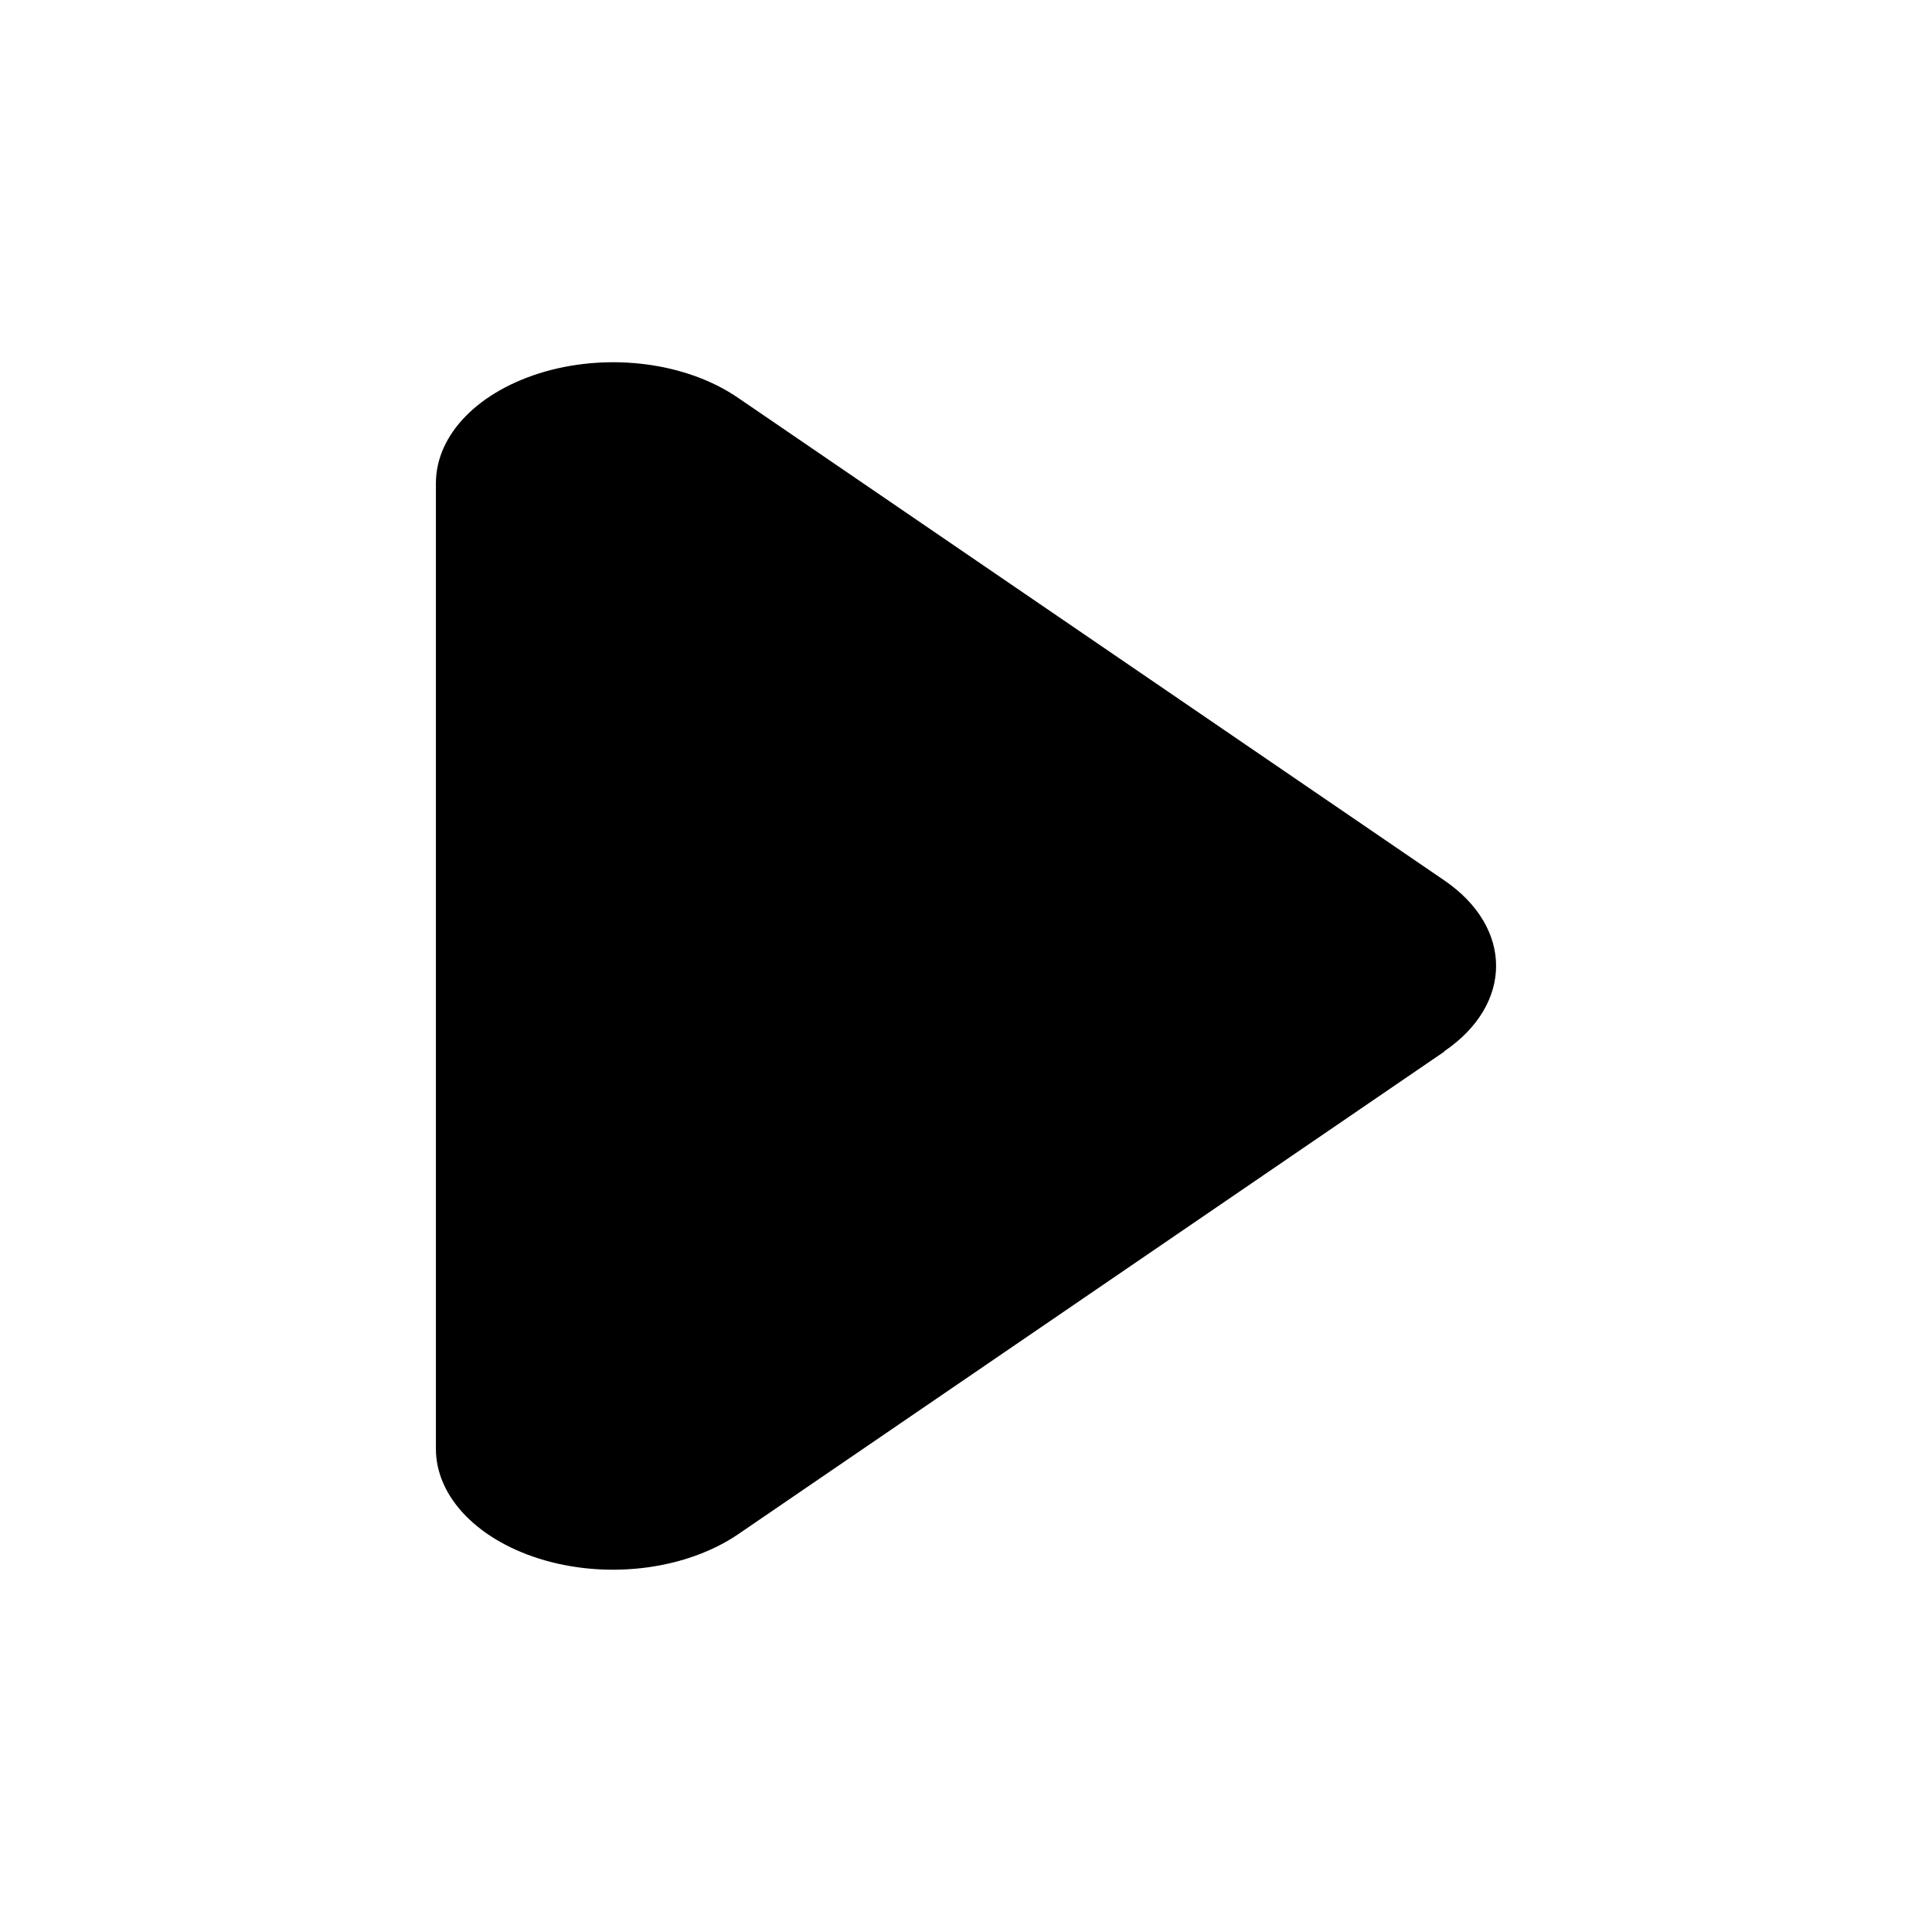
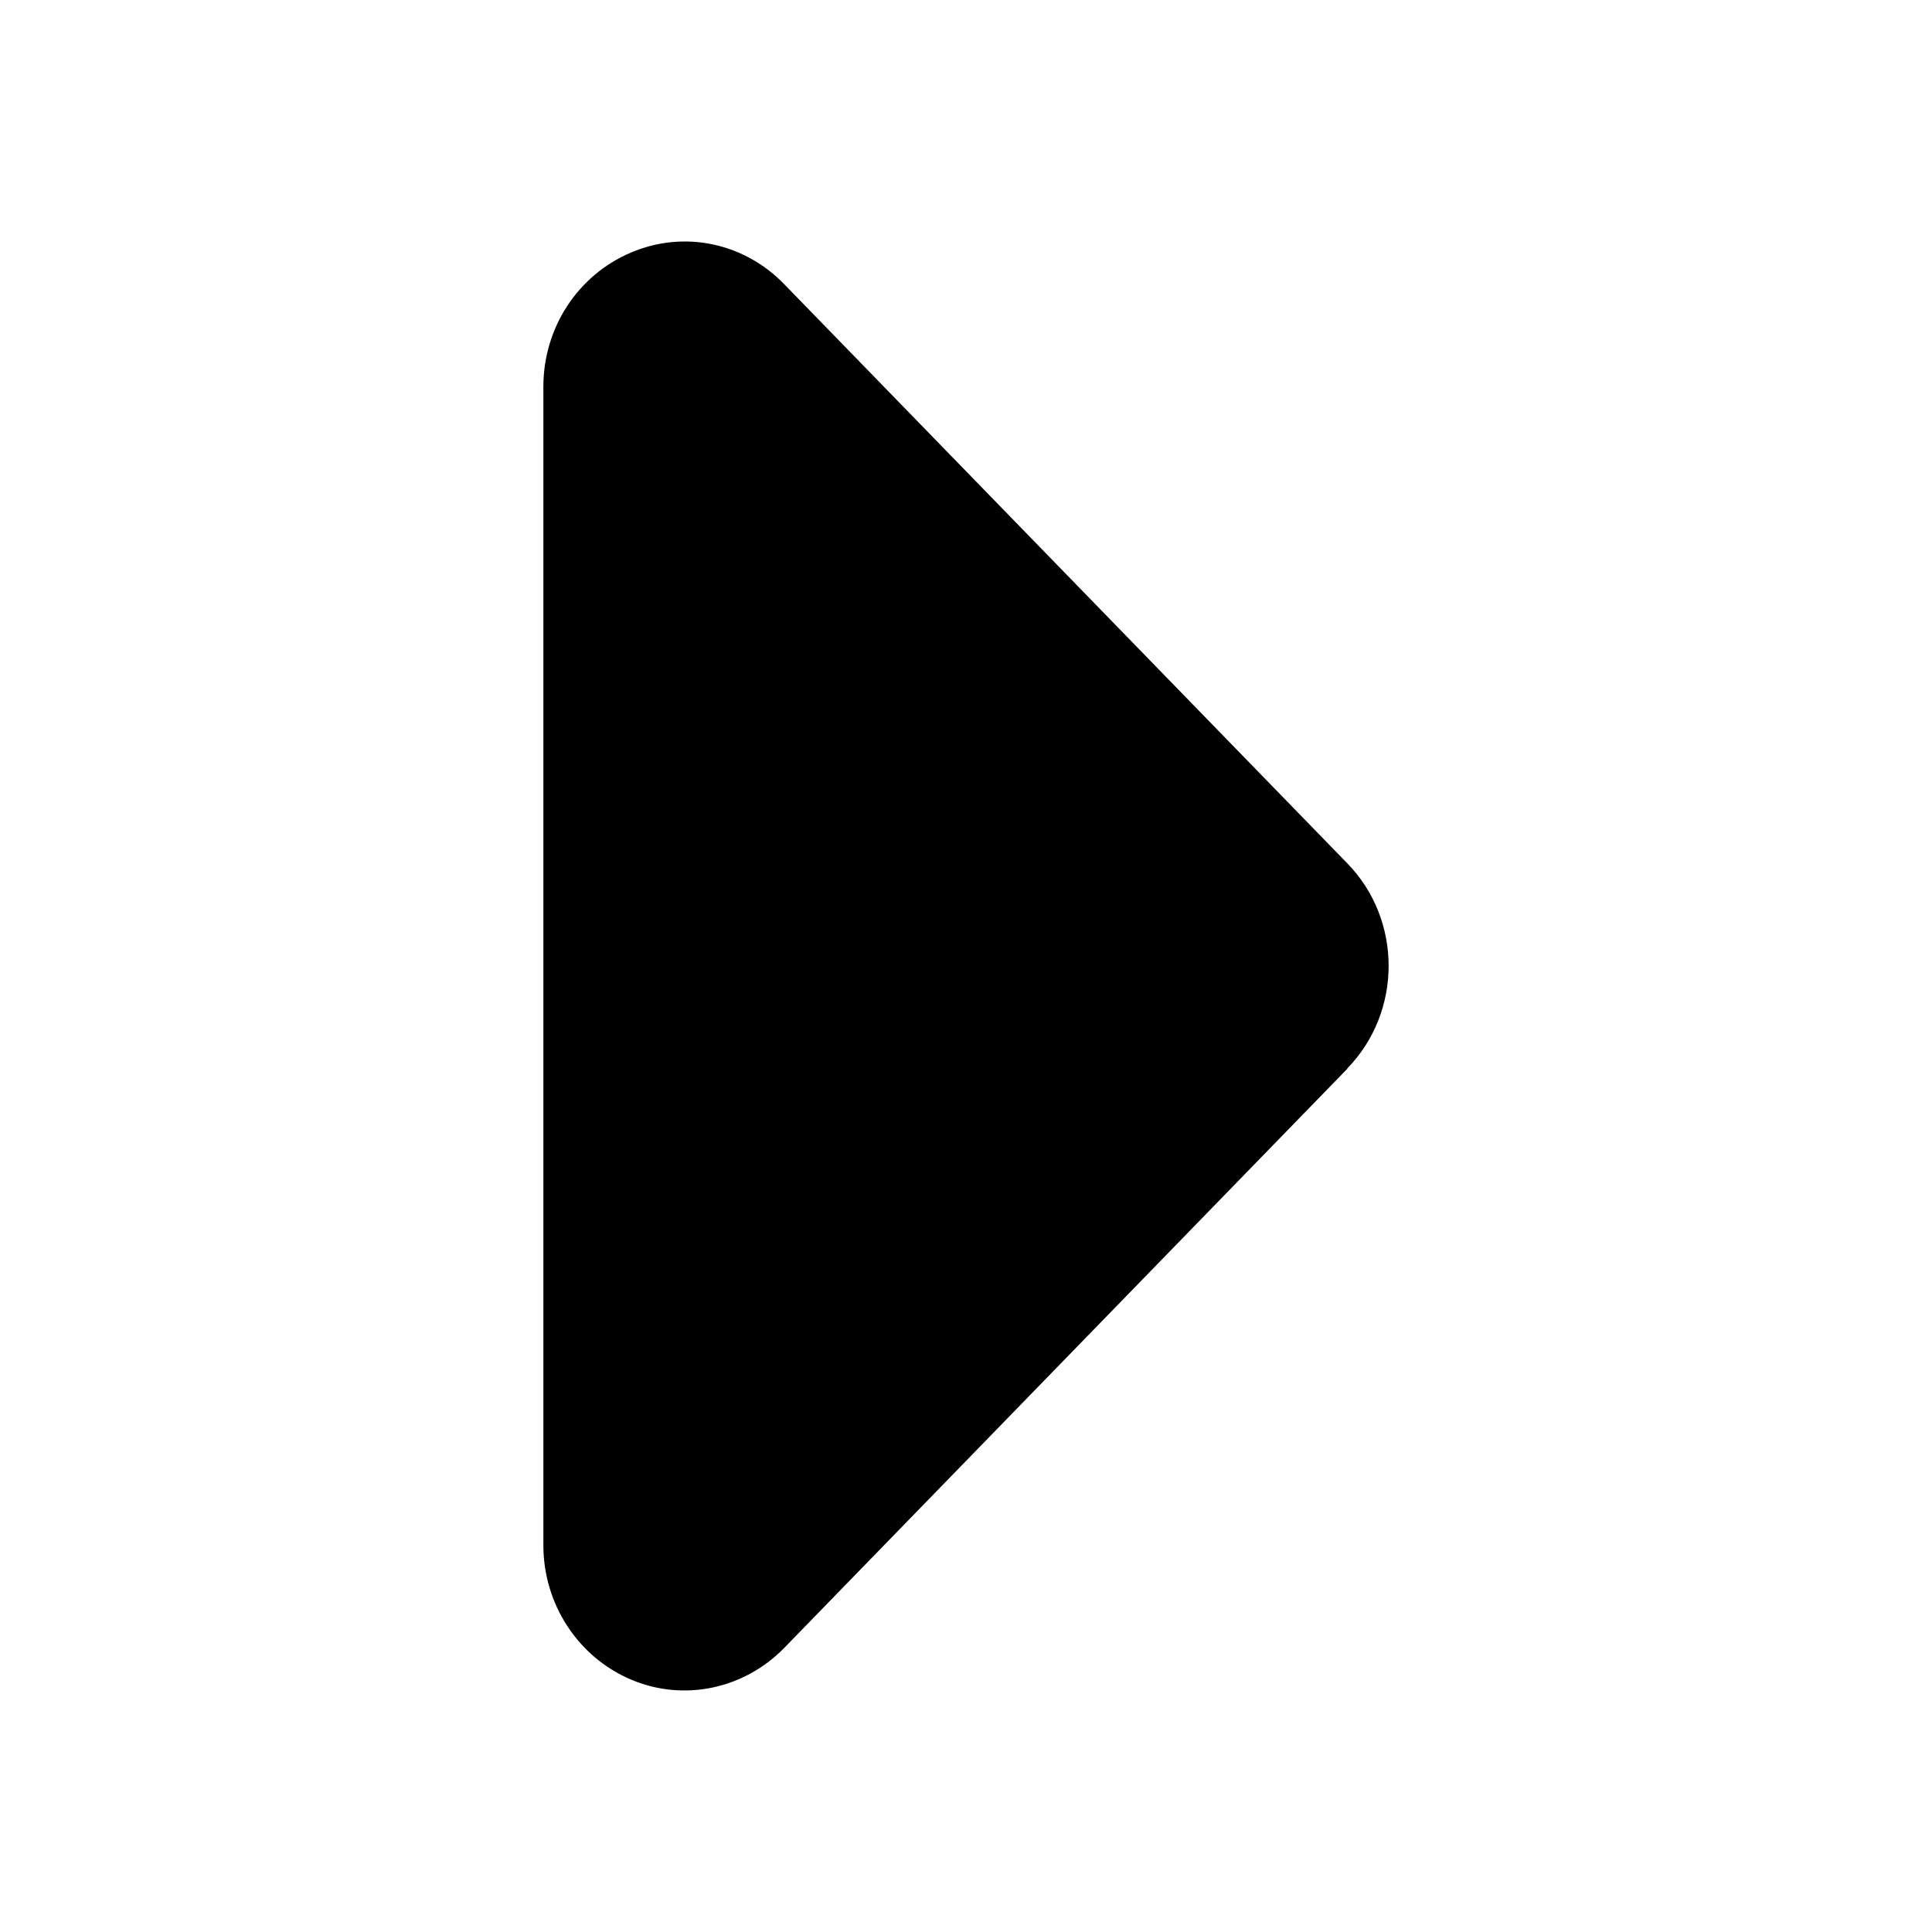
<svg xmlns="http://www.w3.org/2000/svg" viewBox="0 0 16 16">
-   <path d="M11.961 8.706C12.533 8.316 12.533 7.682 11.961 7.291L6.11 3.293C5.69 3.006 5.064 2.921 4.515 3.077C3.967 3.234 3.61 3.596 3.61 4.002V11.999C3.61 12.402 3.967 12.767 4.515 12.923C5.064 13.079 5.69 12.992 6.11 12.708L11.961 8.709V8.706Z" />
+   <path d="M11.158 8.848C11.614 8.379 11.614 7.618 11.158 7.15L6.493 2.352C6.158 2.007 5.659 1.905 5.222 2.093C4.784 2.28 4.5 2.715 4.5 3.202V12.798C4.5 13.282 4.784 13.72 5.222 13.908C5.659 14.095 6.158 13.99 6.493 13.649L11.158 8.851V8.848Z" />
</svg>
